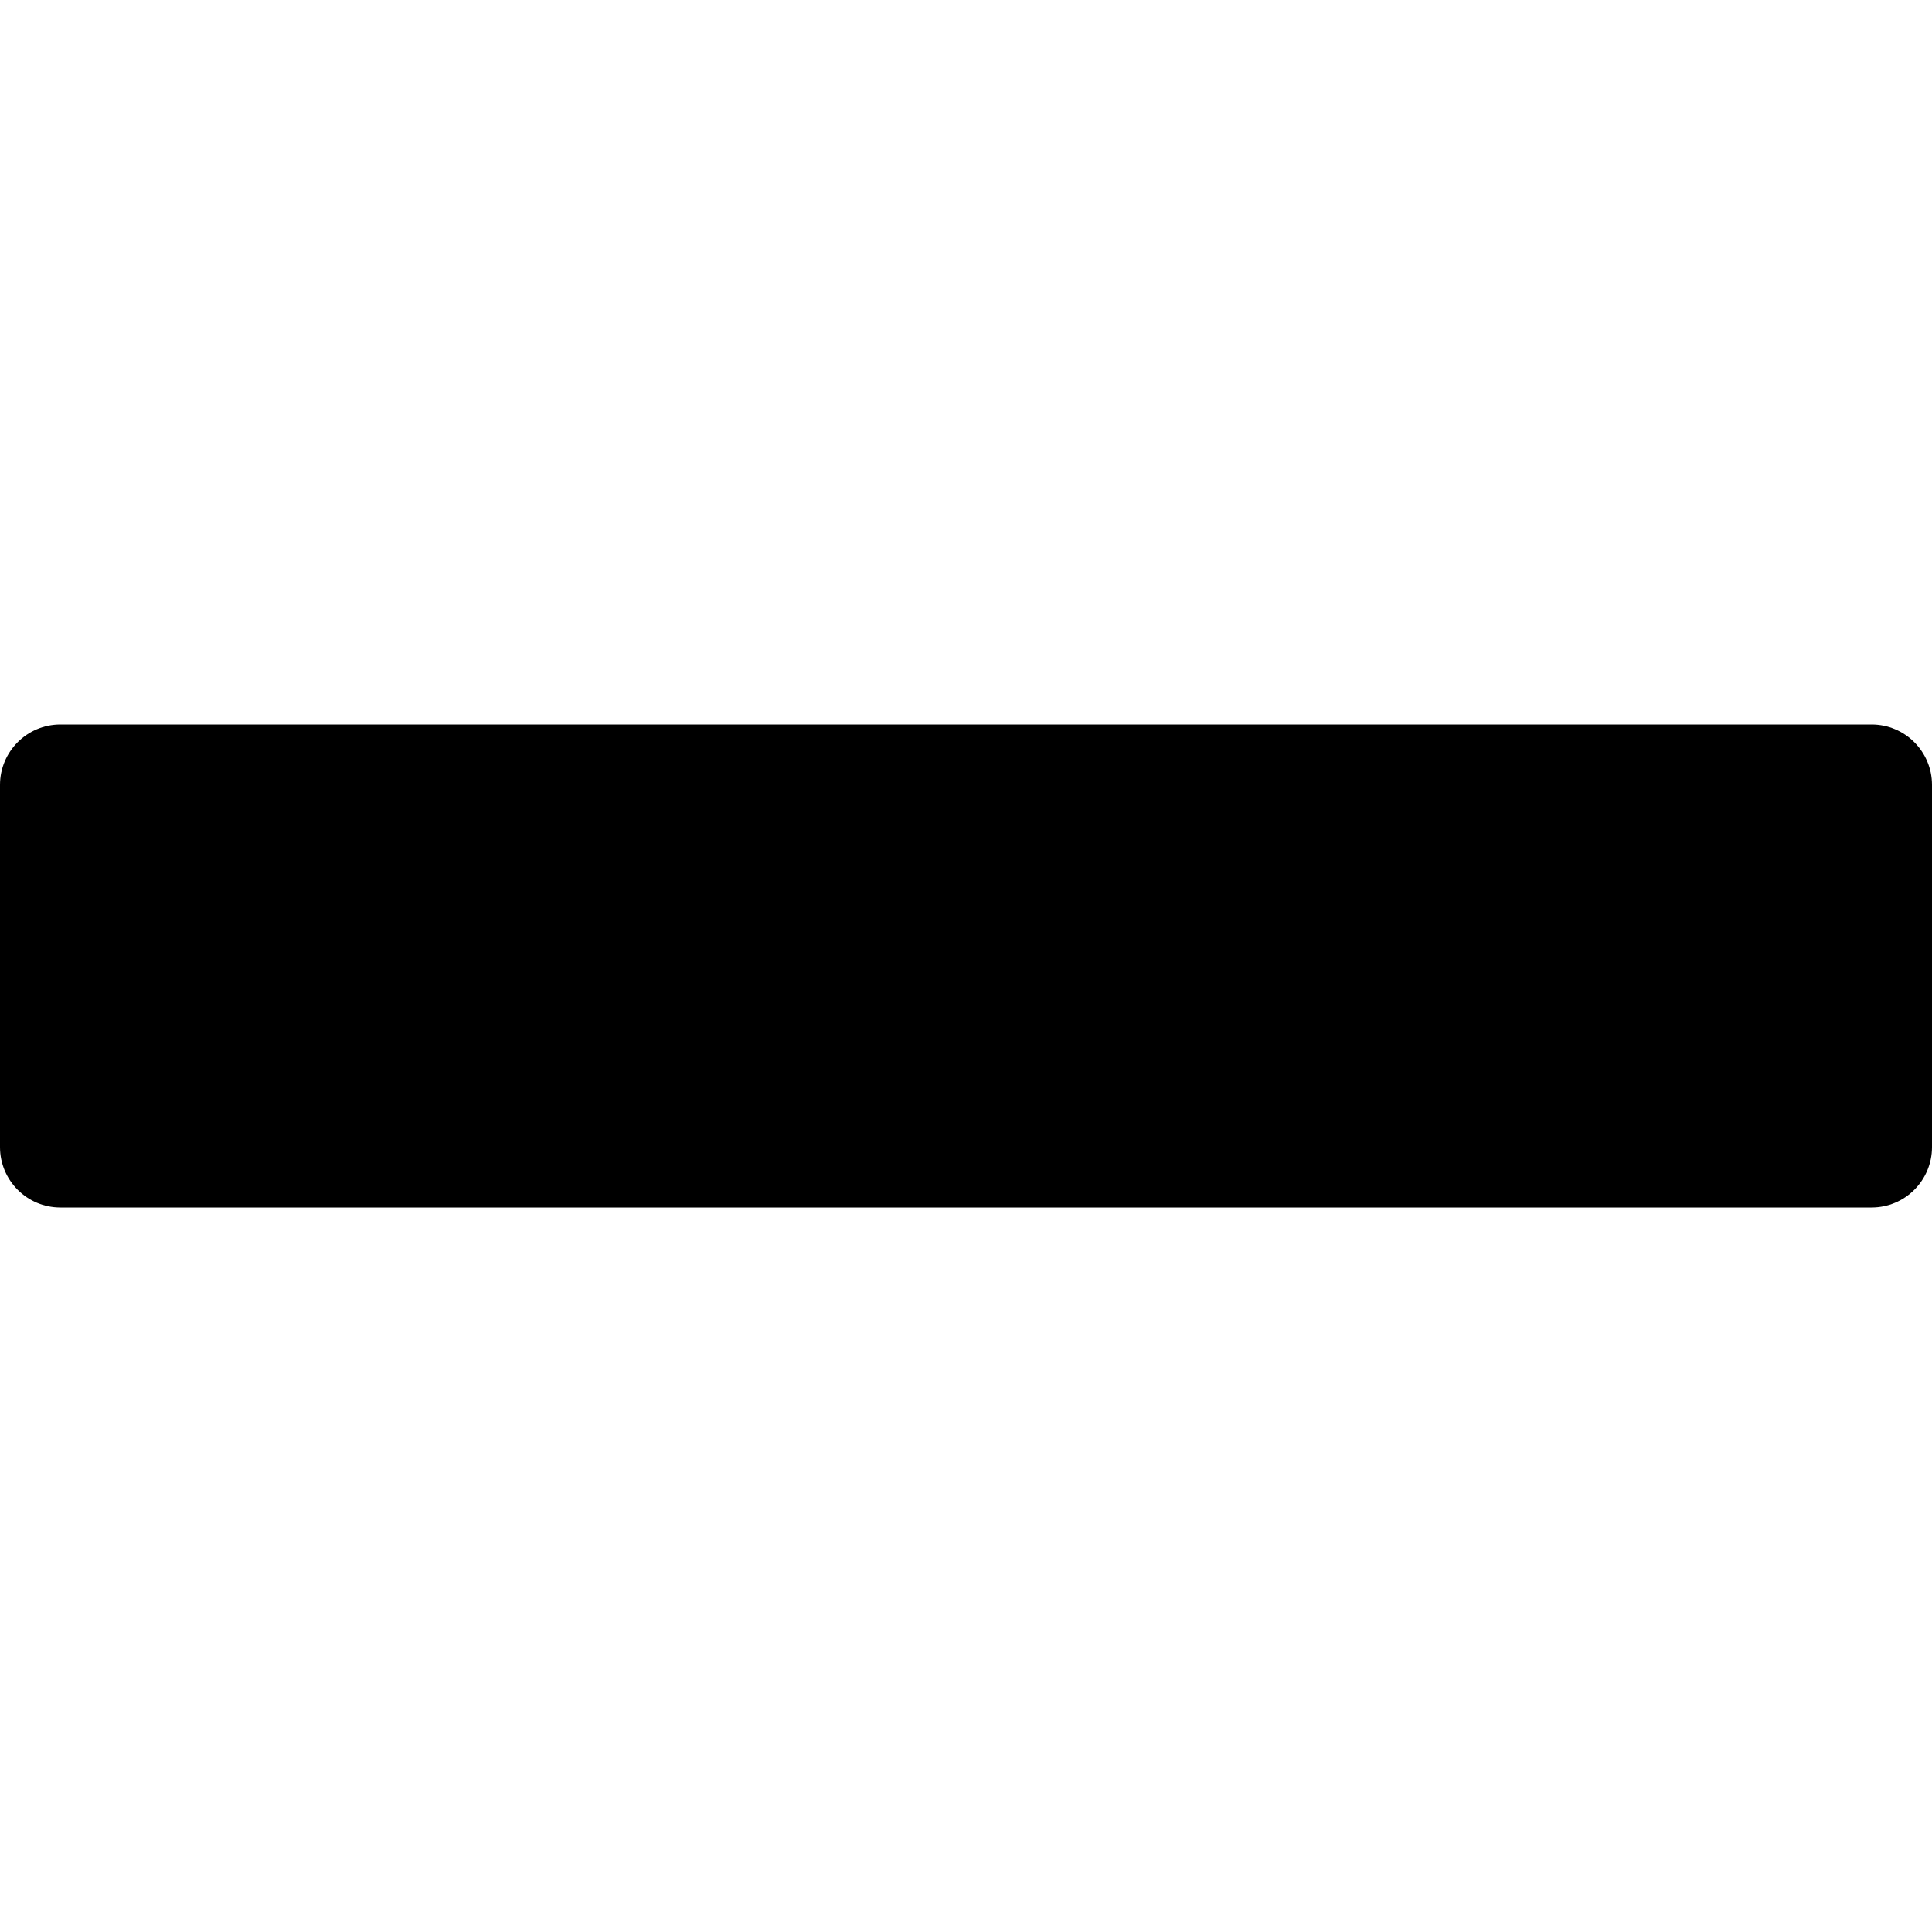
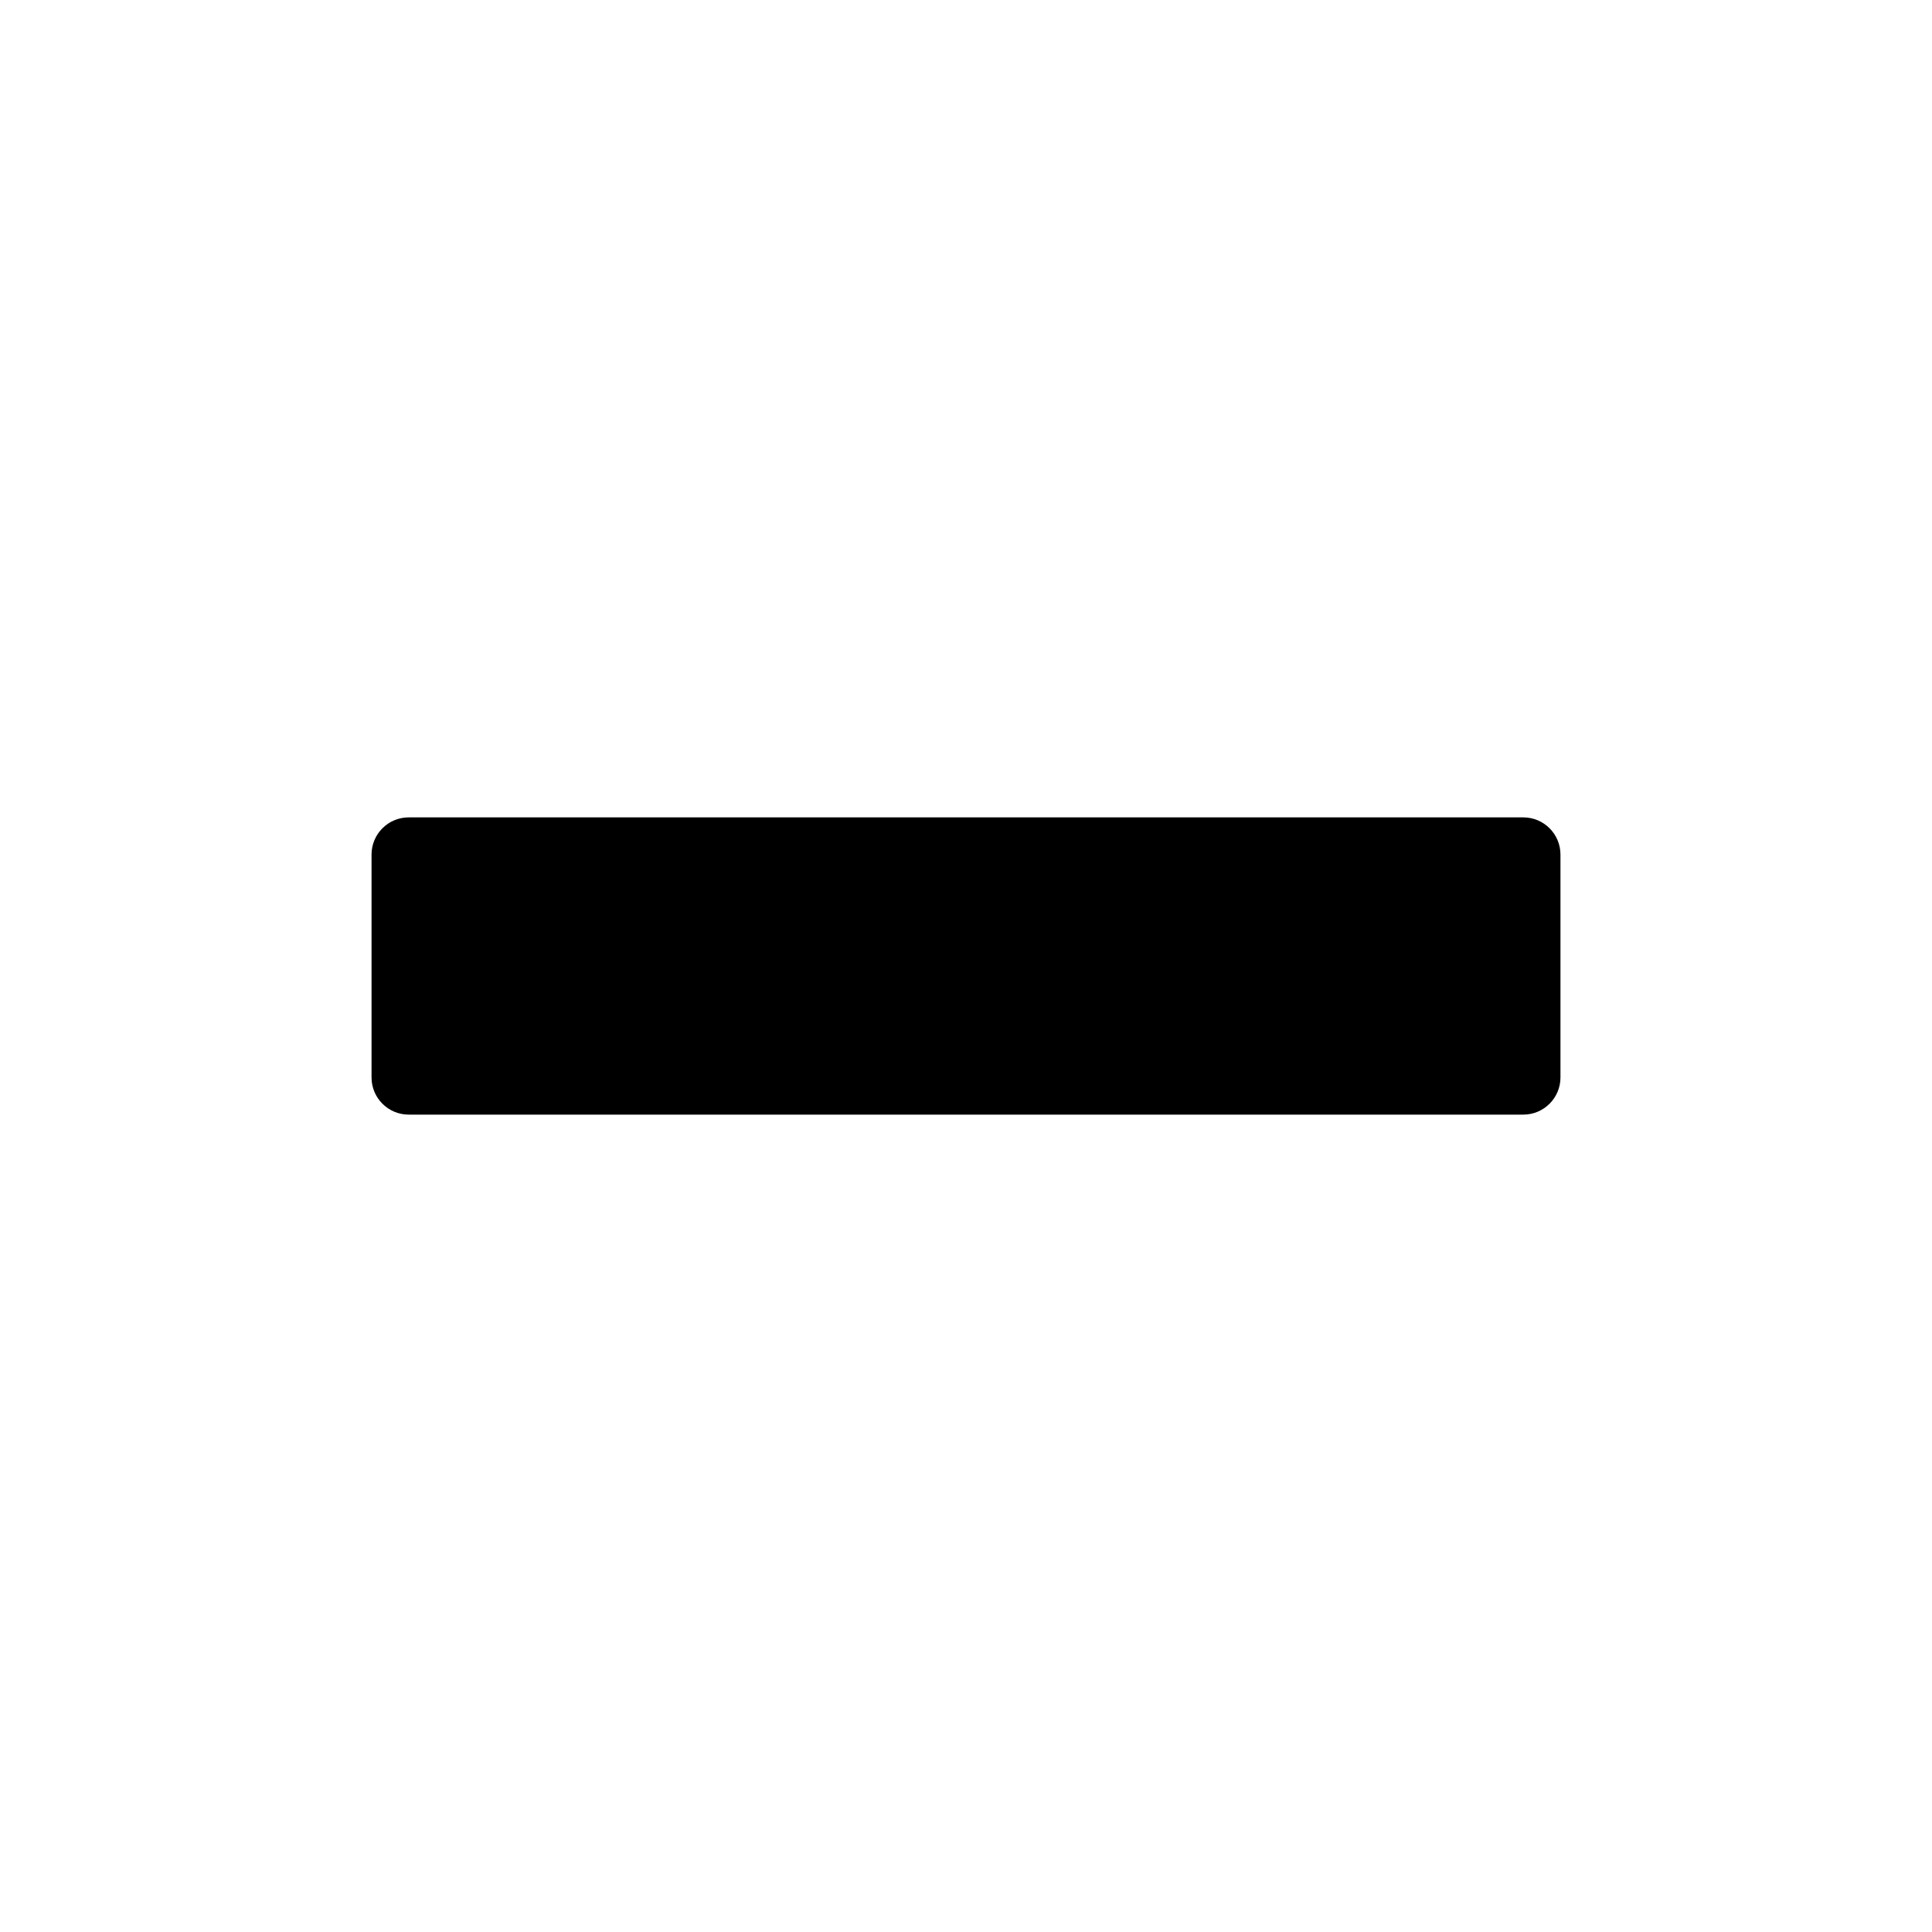
- <svg xmlns="http://www.w3.org/2000/svg" version="1.1" width="32" height="32" viewBox="0 0 32 32">
-   <g id="icomoon-ignore">
-     <line stroke-width="1" x1="" y1="" x2="" y2="" stroke="#449FDB" opacity="" />
-   </g>
-   <path d="M0 13v6c0 0.552 0.448 1 1 1h30c0.552 0 1-0.448 1-1v-6c0-0.552-0.448-1-1-1h-30c-0.552 0-1 0.448-1 1z" />
+ <svg xmlns="http://www.w3.org/2000/svg" width="52" height="52" viewBox="-10 -10 52 52">
+   <path stroke="#449FDB" d="M0 0" />
+   <path d="M0 13v6c0 .552.448 1 1 1h30c.552 0 1-.448 1-1v-6c0-.552-.448-1-1-1H1c-.552 0-1 .448-1 1z" />
</svg>
